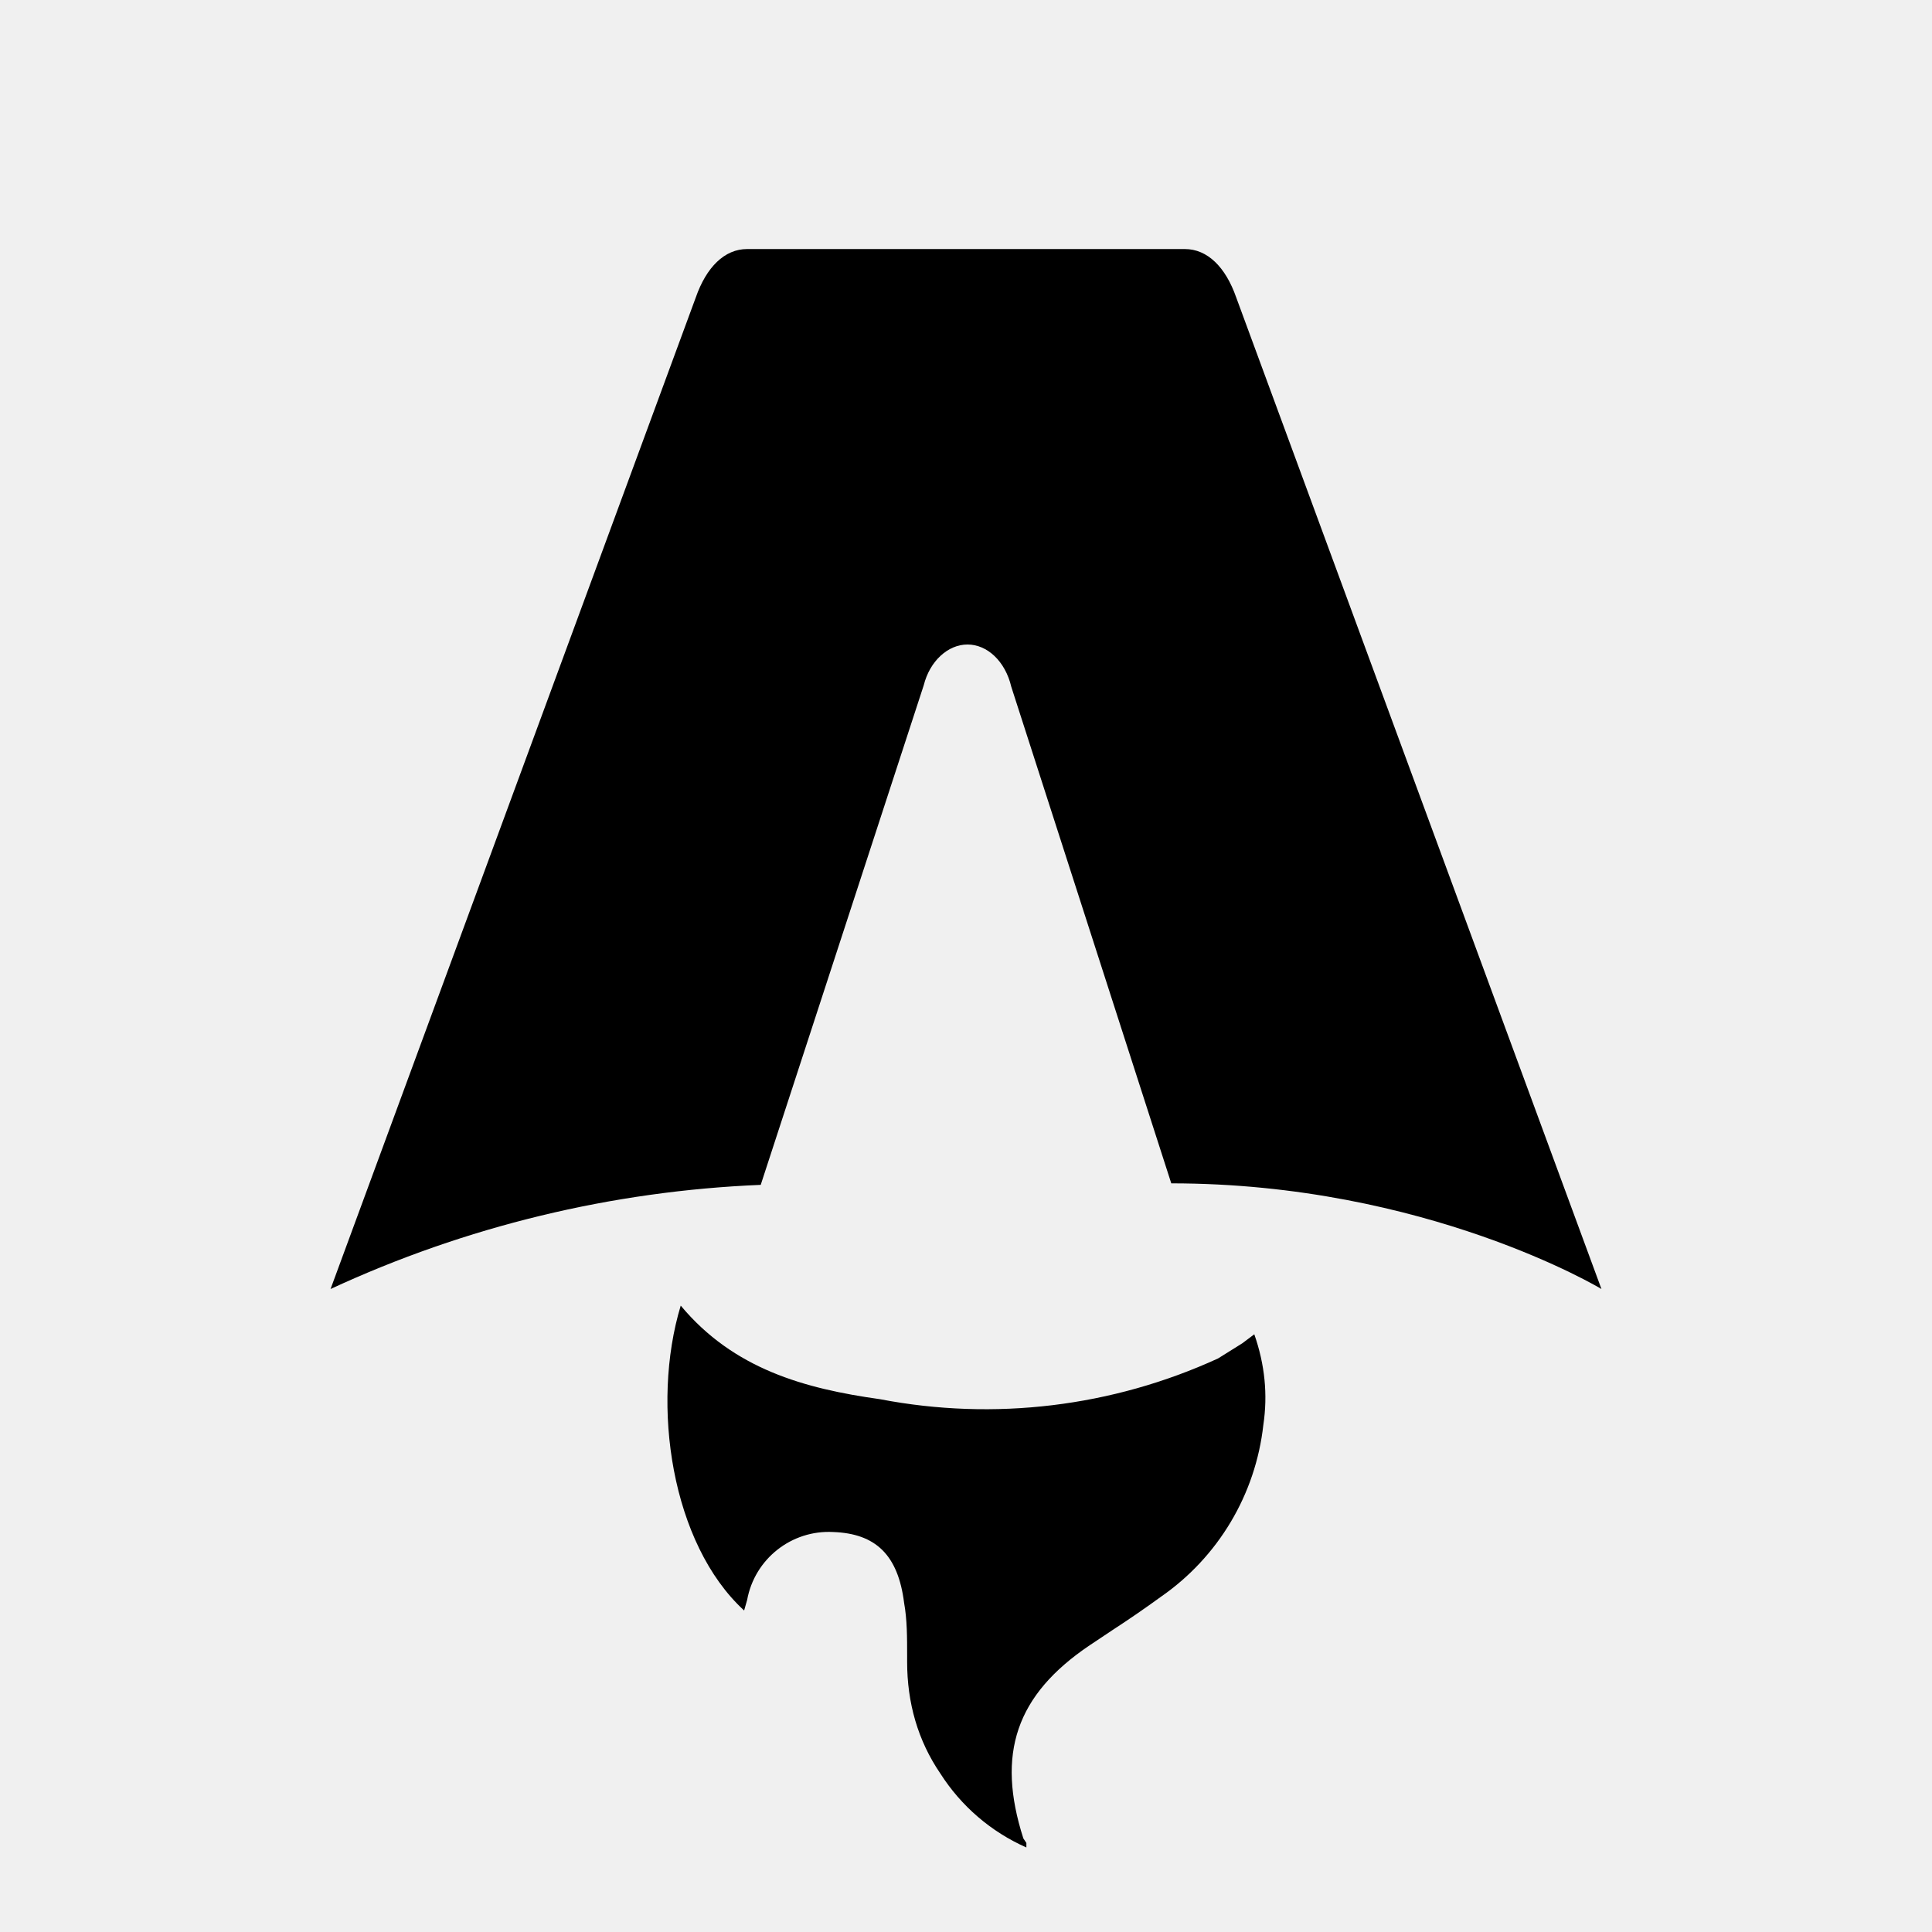
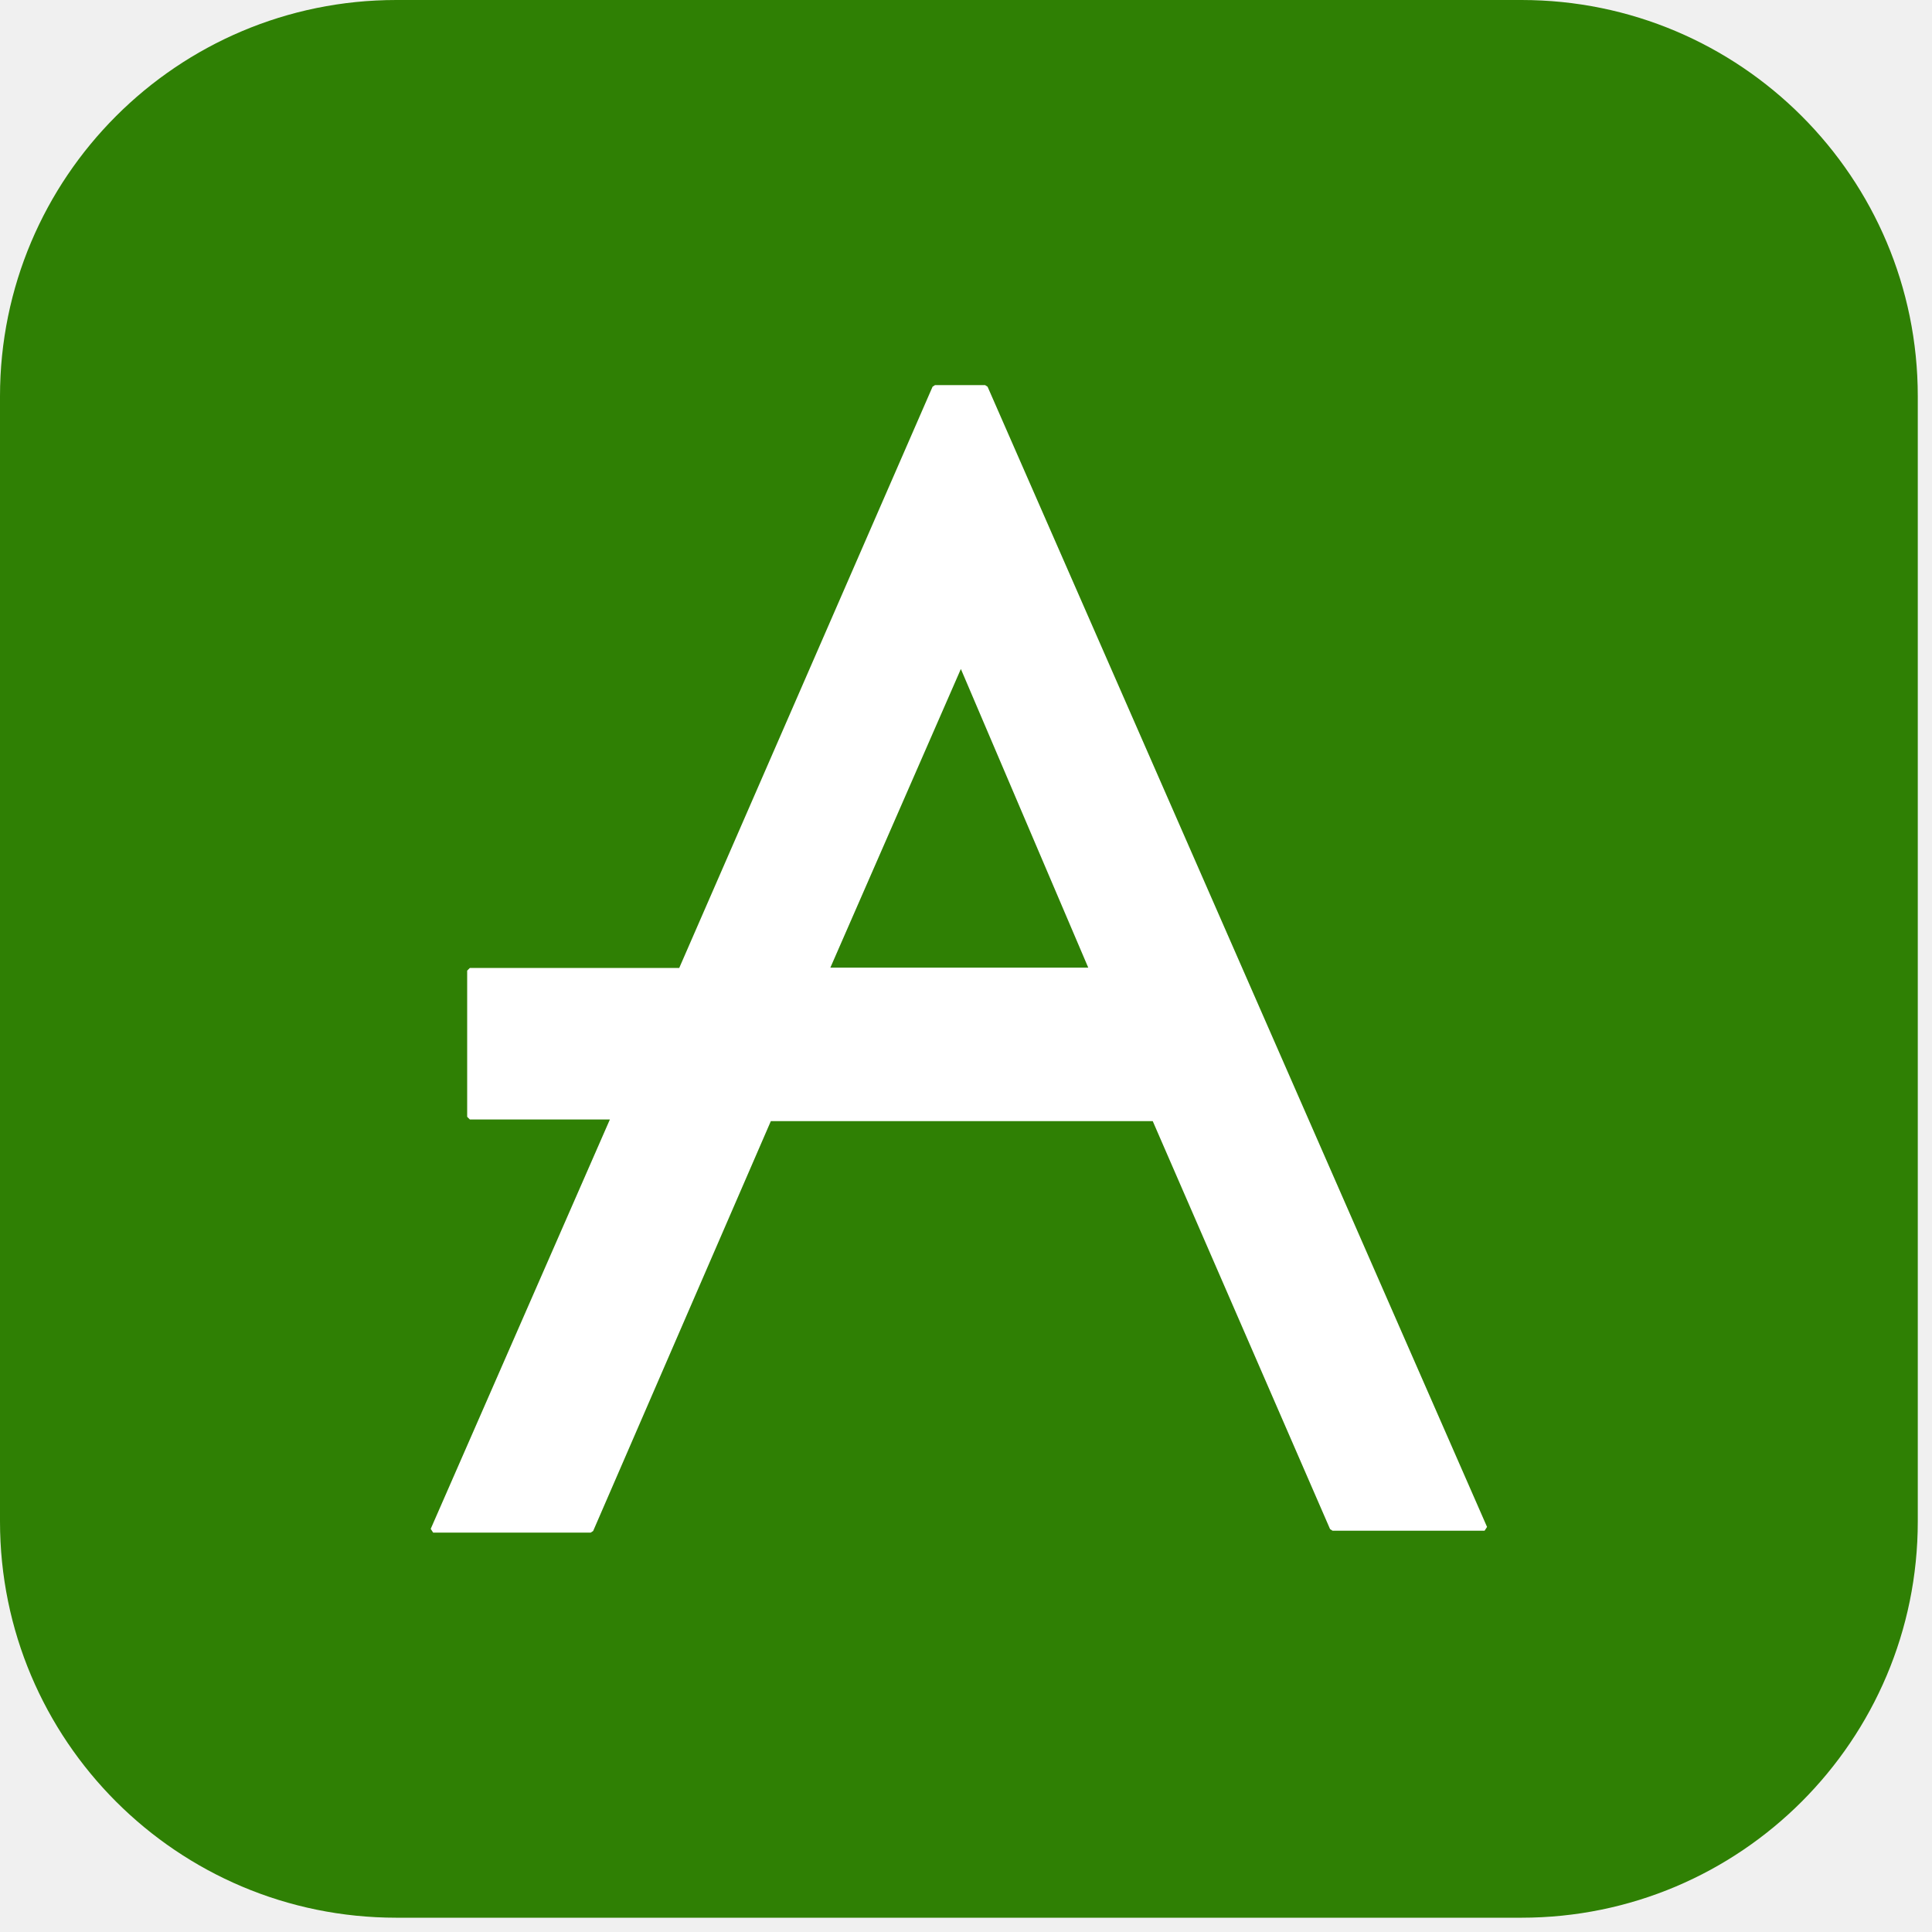
- <svg xmlns="http://www.w3.org/2000/svg" fill="none" viewBox="0 0 128 128">
-   <path d="M50.4 78.5a75.1 75.1 0 0 0-28.5 6.9l24.2-65.7c.7-2 1.9-3.2 3.4-3.2h29c1.5 0 2.7 1.2 3.4 3.2l24.2 65.7s-11.6-7-28.5-7L67 45.5c-.4-1.7-1.6-2.8-2.9-2.8-1.3 0-2.5 1.1-2.9 2.7L50.4 78.5Zm-1.1 28.2Zm-4.2-20.2c-2 6.6-.6 15.8 4.2 20.2a17.5 17.5 0 0 1 .2-.7 5.5 5.5 0 0 1 5.7-4.5c2.8.1 4.3 1.5 4.7 4.7.2 1.1.2 2.3.2 3.5v.4c0 2.7.7 5.2 2.2 7.4a13 13 0 0 0 5.7 4.9v-.3l-.2-.3c-1.8-5.6-.5-9.5 4.4-12.8l1.5-1a73 73 0 0 0 3.2-2.2 16 16 0 0 0 6.8-11.4c.3-2 .1-4-.6-6l-.8.6-1.6 1a37 37 0 0 1-22.4 2.7c-5-.7-9.7-2-13.2-6.2Z" />
-   <style>
-         path { fill: #000; }
-         @media (prefers-color-scheme: dark) {
-             path { fill: #FFF; }
-         }
-     </style>
+ <svg xmlns="http://www.w3.org/2000/svg" width="78" height="78" viewBox="0 0 78 78" fill="none">
+   <rect width="77.426" height="77.423" rx="16" fill="#2F8004" />
+   <path fill-rule="evenodd" clip-rule="evenodd" d="M24.788 45.088H18.969V39.187H27.493L37.749 15.656H39.772L59.937 61.69H53.797L46.61 45.155H31.05L23.848 61.768H17.488L24.788 45.088ZM33.368 39.153L38.794 26.736L44.099 39.174H33.359L33.368 39.153Z" fill="white" />
+   <path fill-rule="evenodd" clip-rule="evenodd" d="M24.788 45.088H18.969V39.187H27.493L37.749 15.656H39.772L59.937 61.69H53.797L46.61 45.155H31.05L23.848 61.768H17.488L24.788 45.088ZM33.368 39.153L38.794 26.736L44.099 39.174H33.359L33.368 39.153Z" stroke="white" stroke-width="0.216" stroke-miterlimit="2.613" stroke-linejoin="bevel" />
</svg>
